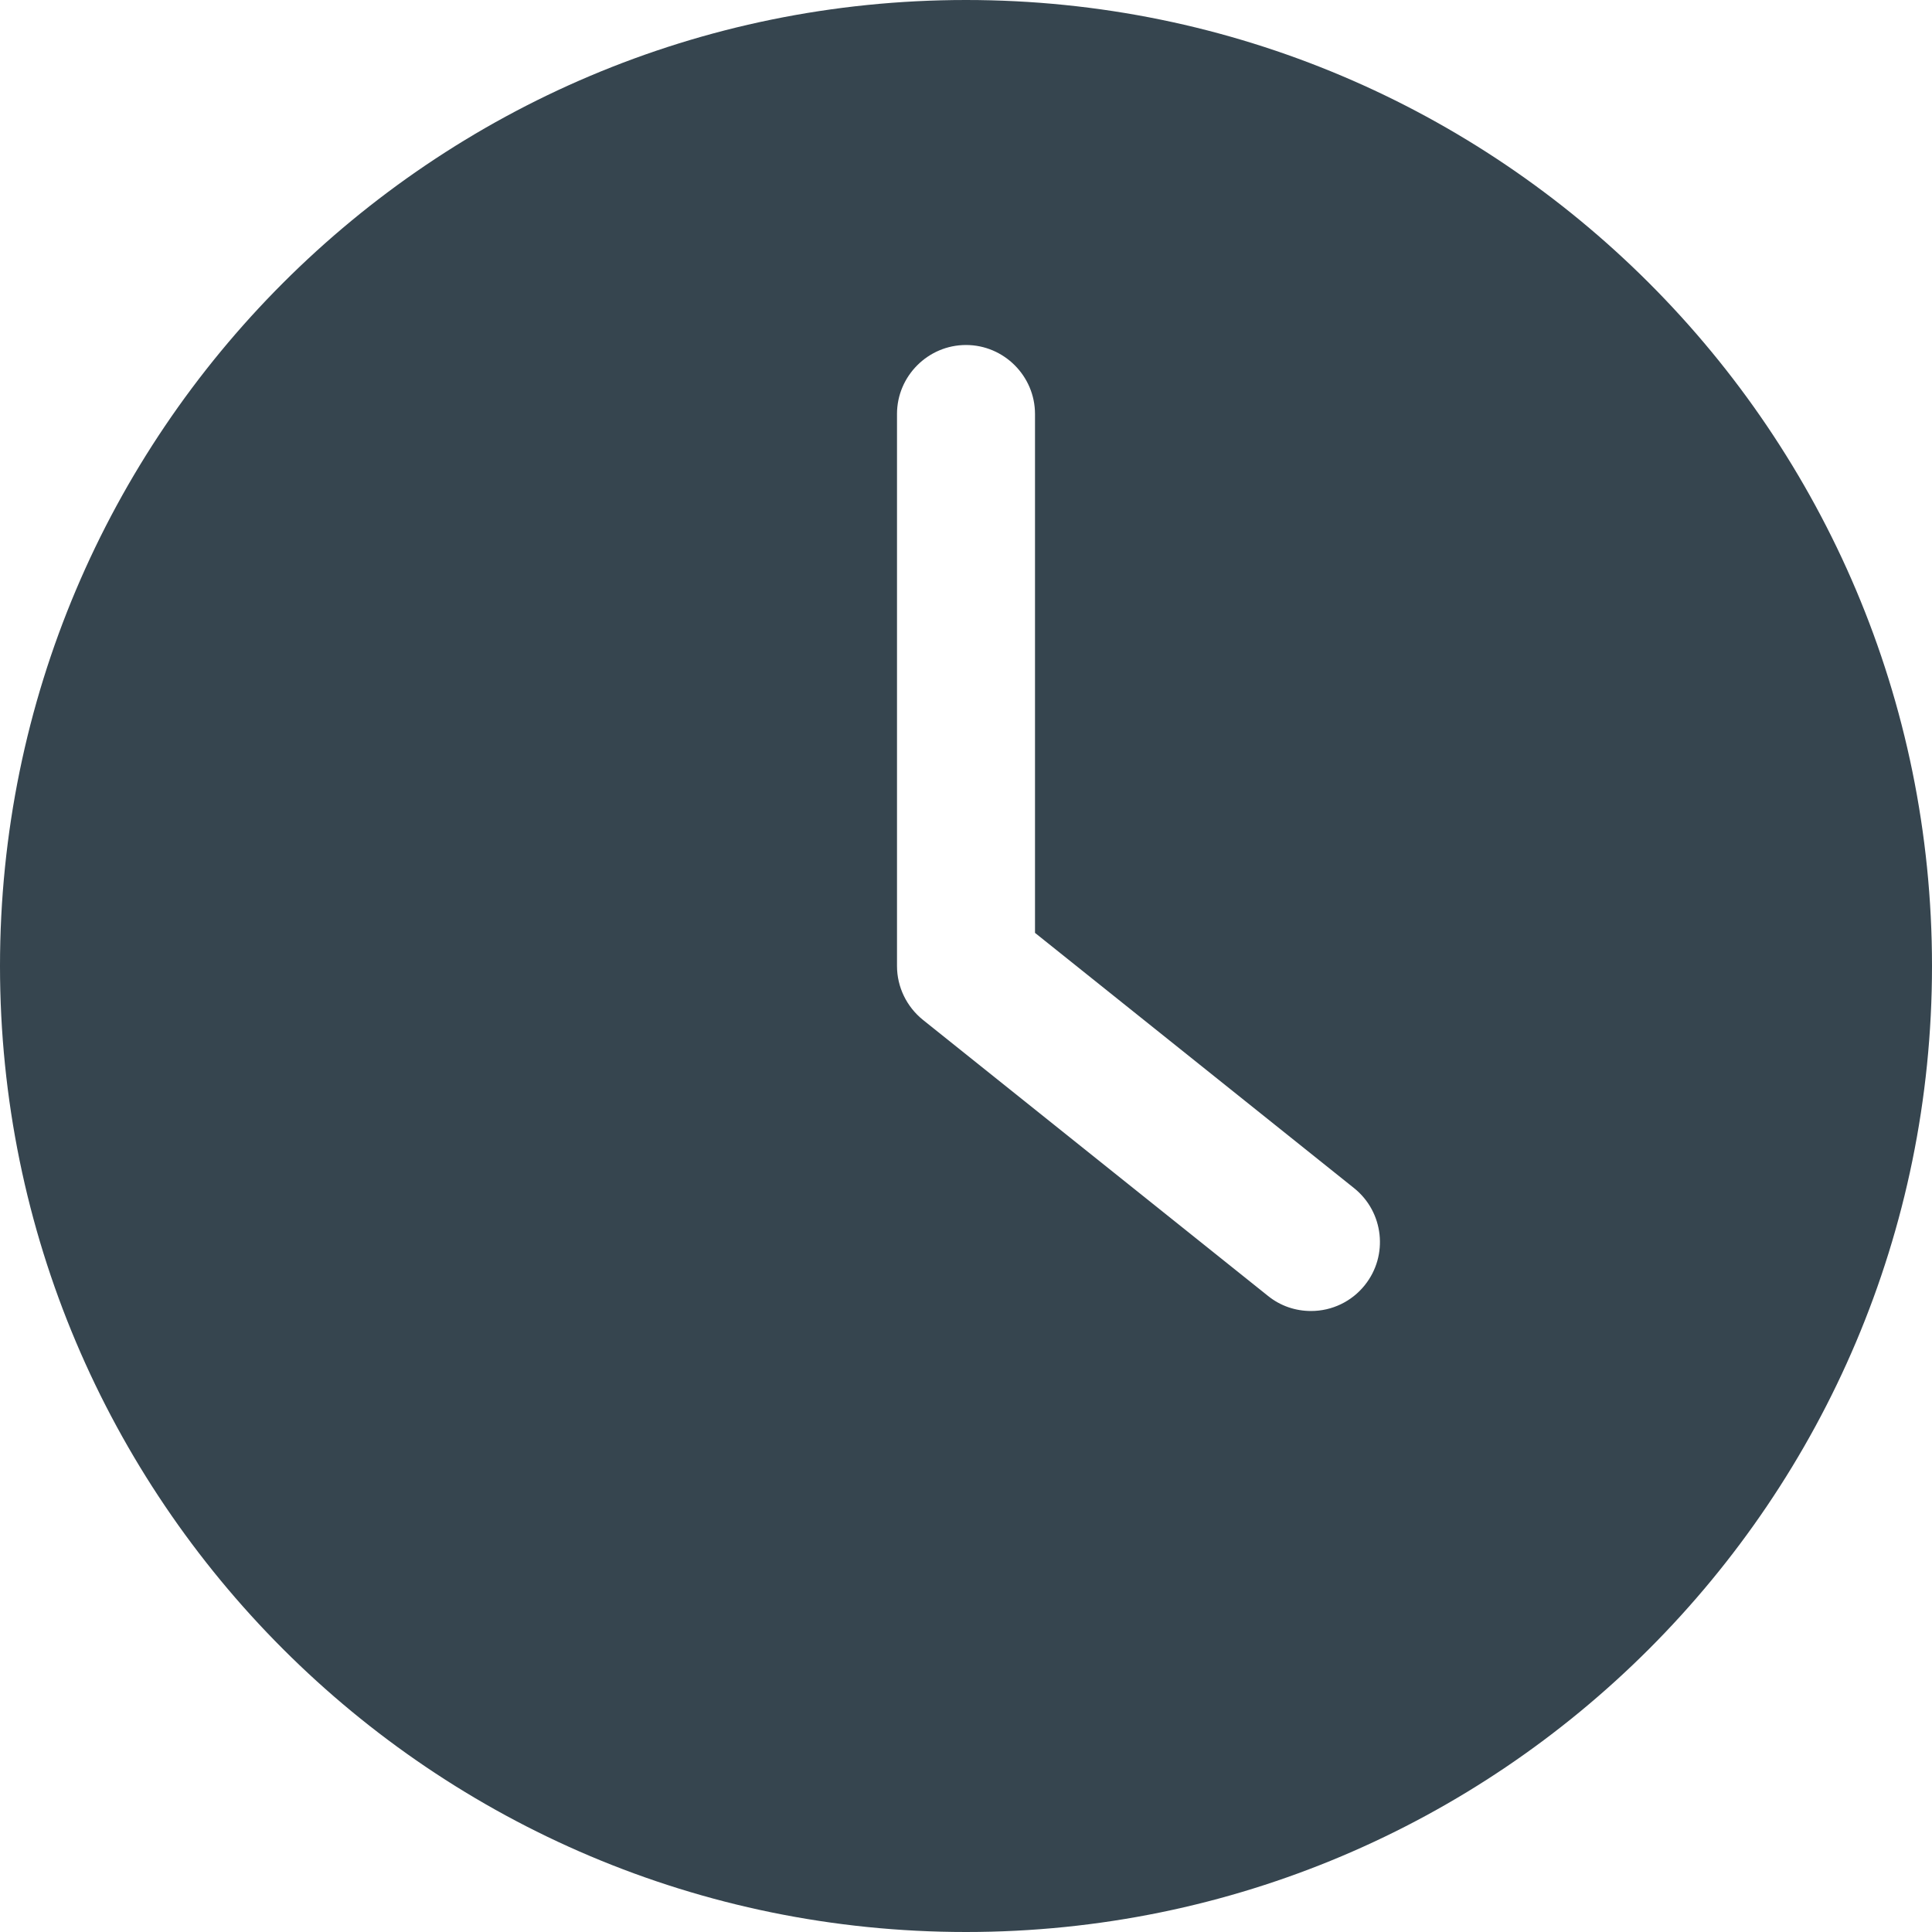
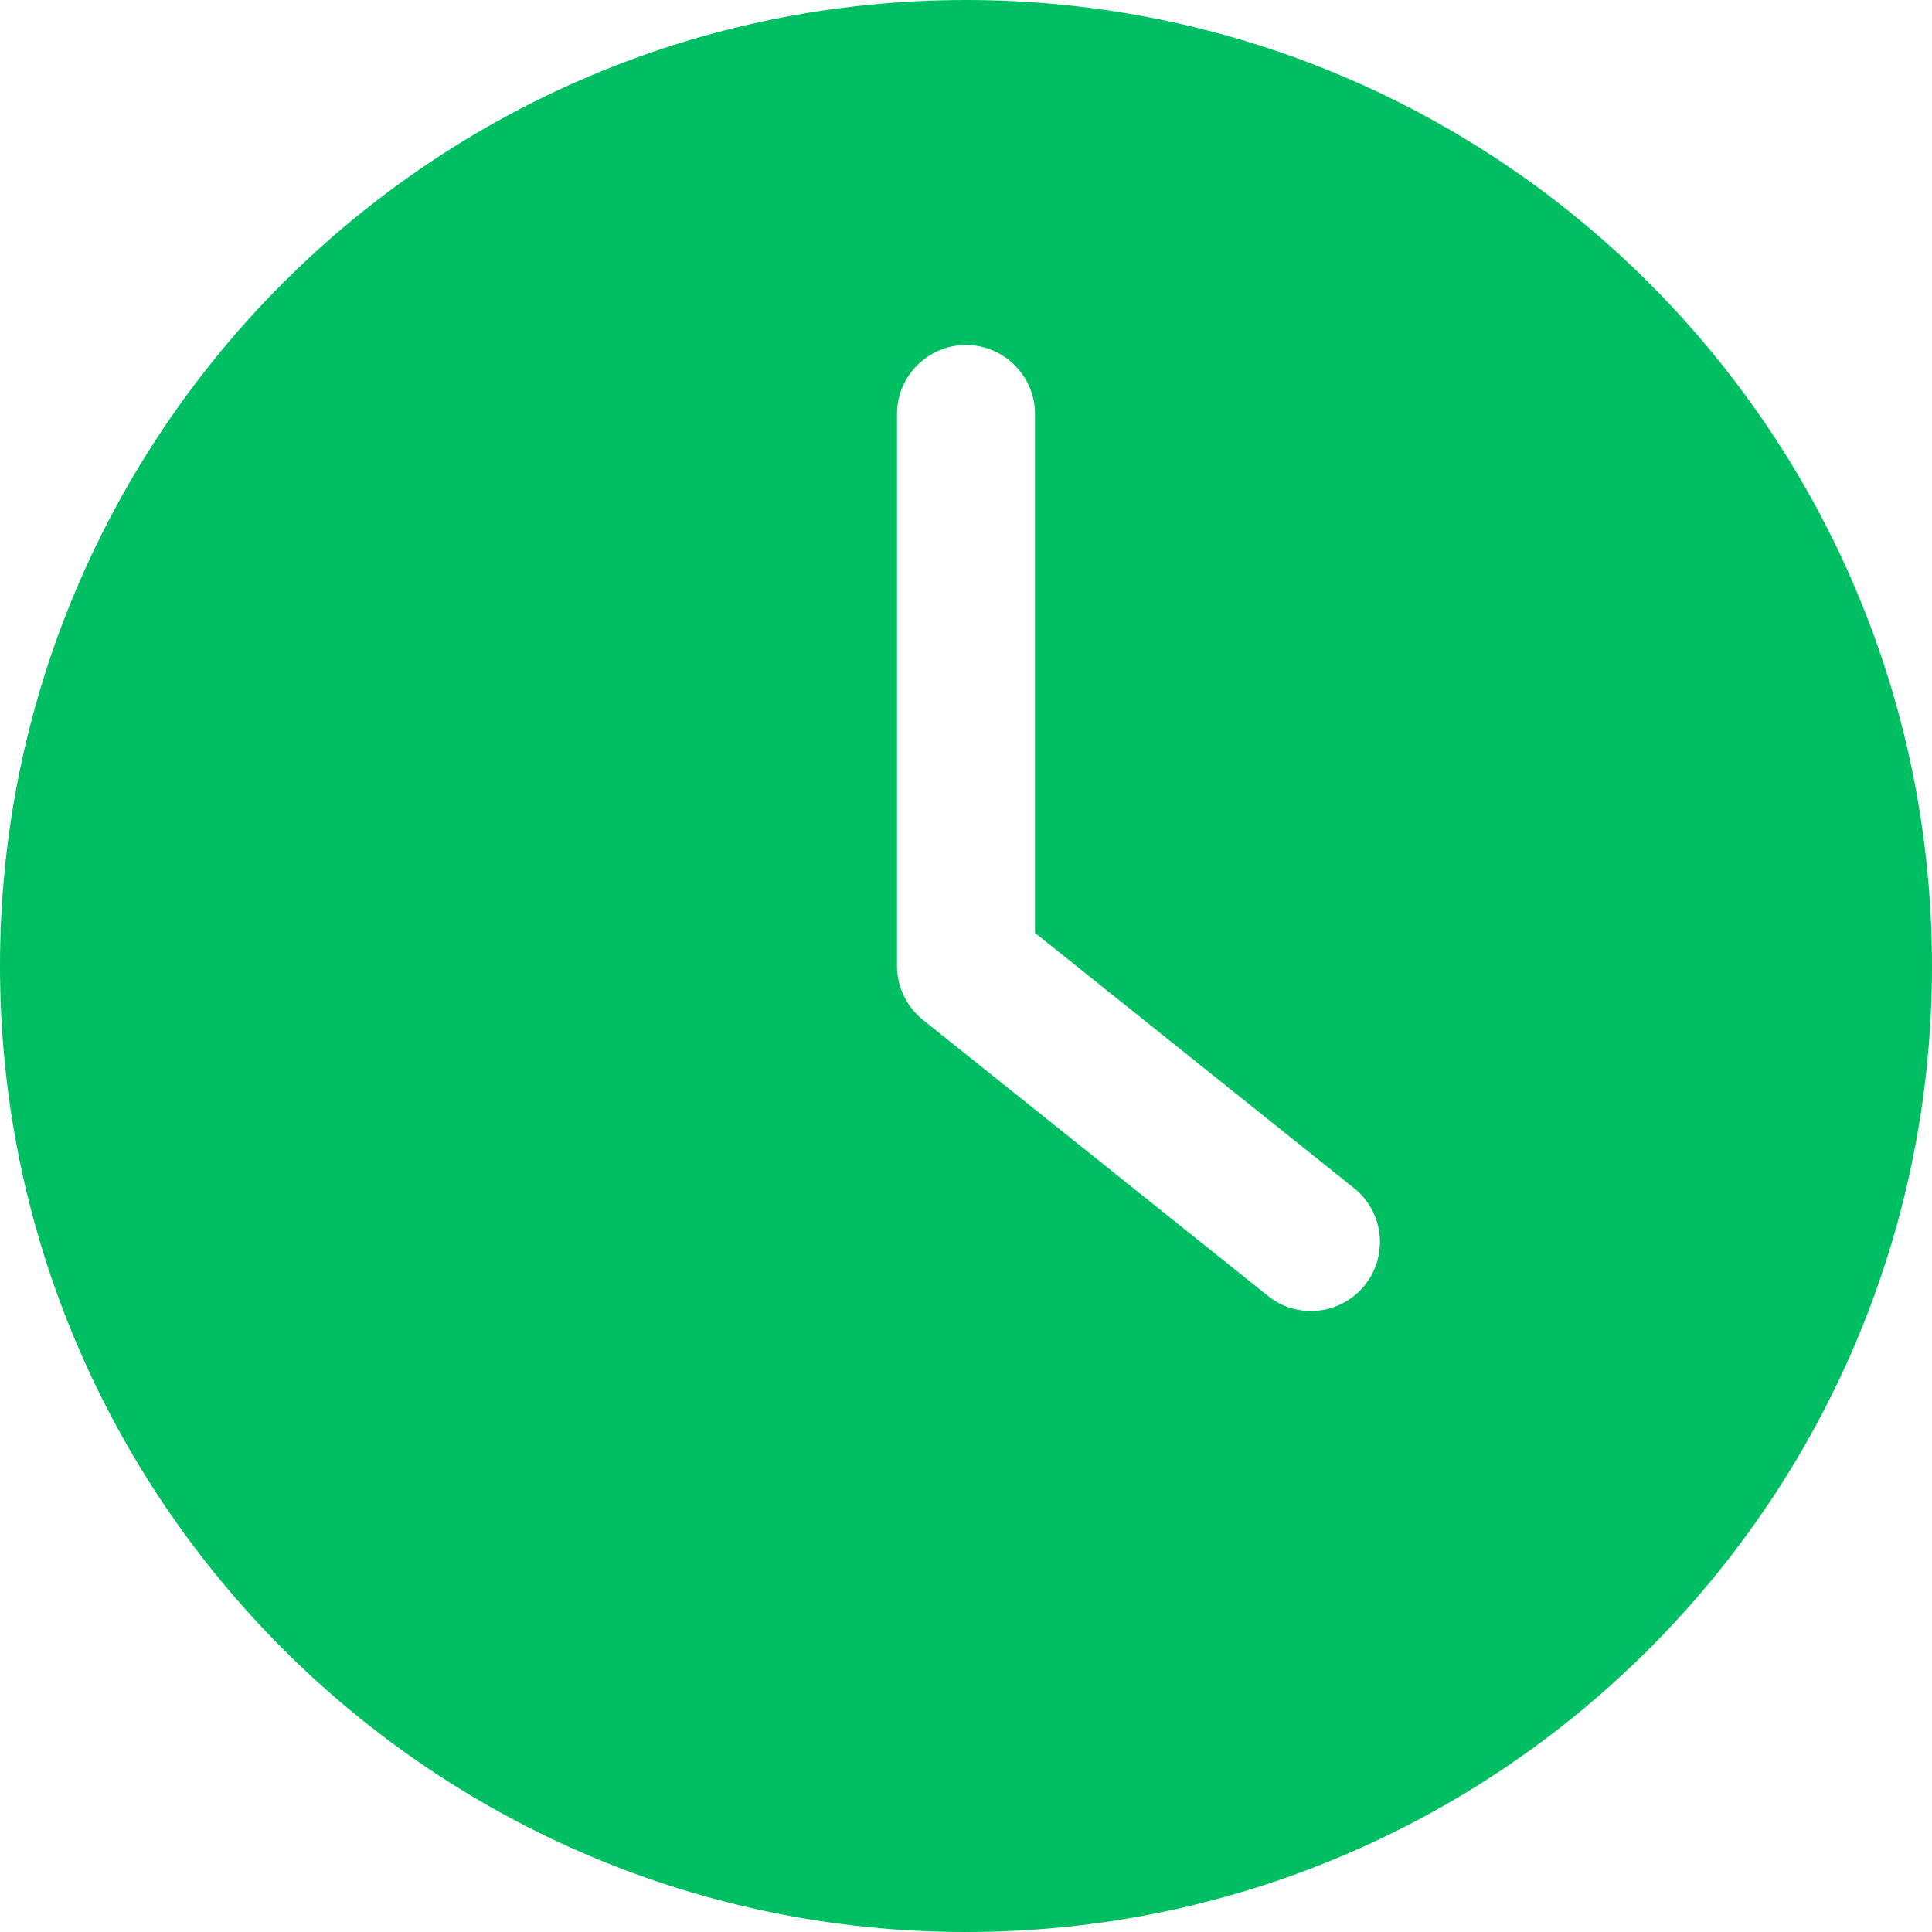
<svg xmlns="http://www.w3.org/2000/svg" version="1.1" width="512" height="512" x="0" y="0" viewBox="0 0 347.442 347.442" style="enable-background:new 0 0 512 512" xml:space="preserve" class="">
  <g>
-     <path d="M173.721 347.442c95.919 0 173.721-77.802 173.721-173.721S269.64 0 173.721 0 0 77.802 0 173.721s77.802 173.721 173.721 173.721zm-12.409-272.99c0-6.825 5.584-12.409 12.409-12.409s12.409 5.584 12.409 12.409v93.313l57.39 45.912c5.336 4.281 6.204 12.098 1.923 17.434a12.342 12.342 0 0 1-9.679 4.653c-2.73 0-5.46-.869-7.755-2.73L165.966 183.4c-2.916-2.358-4.653-5.894-4.653-9.679V74.452z" fill="#36454f" opacity="1" data-original="#000000" />
+     <path d="M173.721 347.442c95.919 0 173.721-77.802 173.721-173.721S269.64 0 173.721 0 0 77.802 0 173.721s77.802 173.721 173.721 173.721zm-12.409-272.99c0-6.825 5.584-12.409 12.409-12.409s12.409 5.584 12.409 12.409v93.313l57.39 45.912c5.336 4.281 6.204 12.098 1.923 17.434a12.342 12.342 0 0 1-9.679 4.653c-2.73 0-5.46-.869-7.755-2.73L165.966 183.4c-2.916-2.358-4.653-5.894-4.653-9.679V74.452z" fill="#00bf63" opacity="1" data-original="#000000" class="" />
  </g>
</svg>
